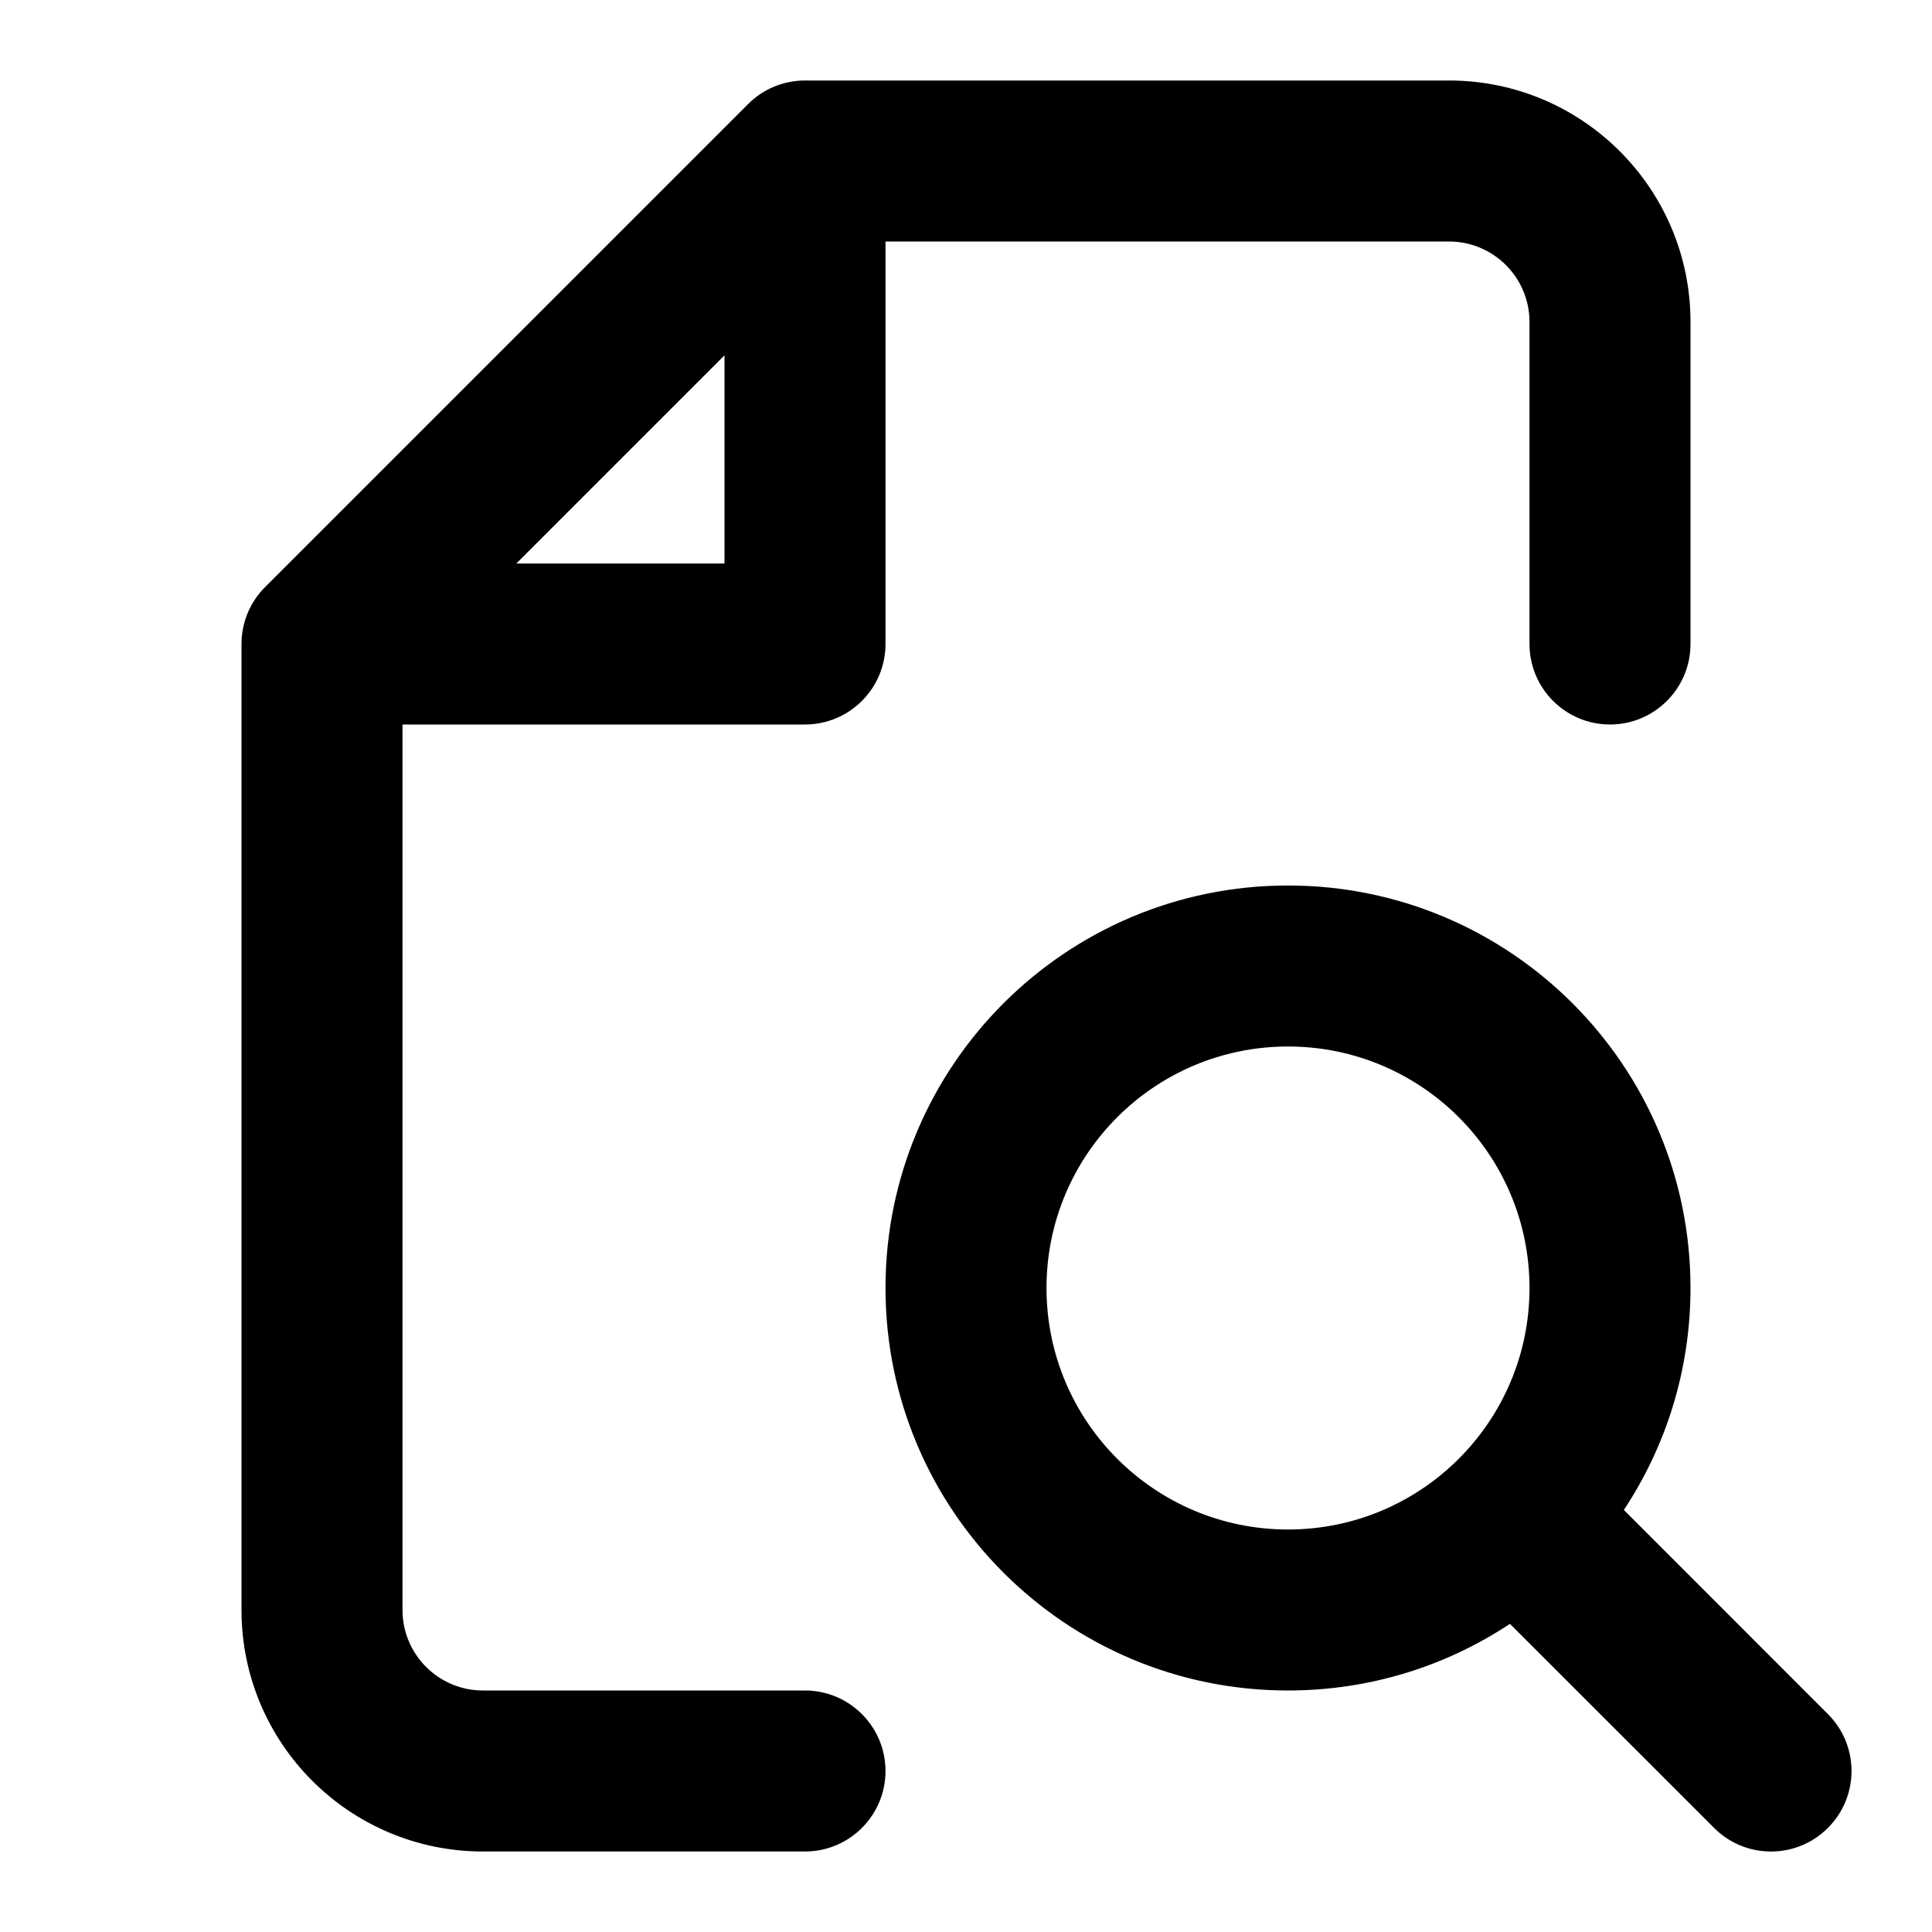
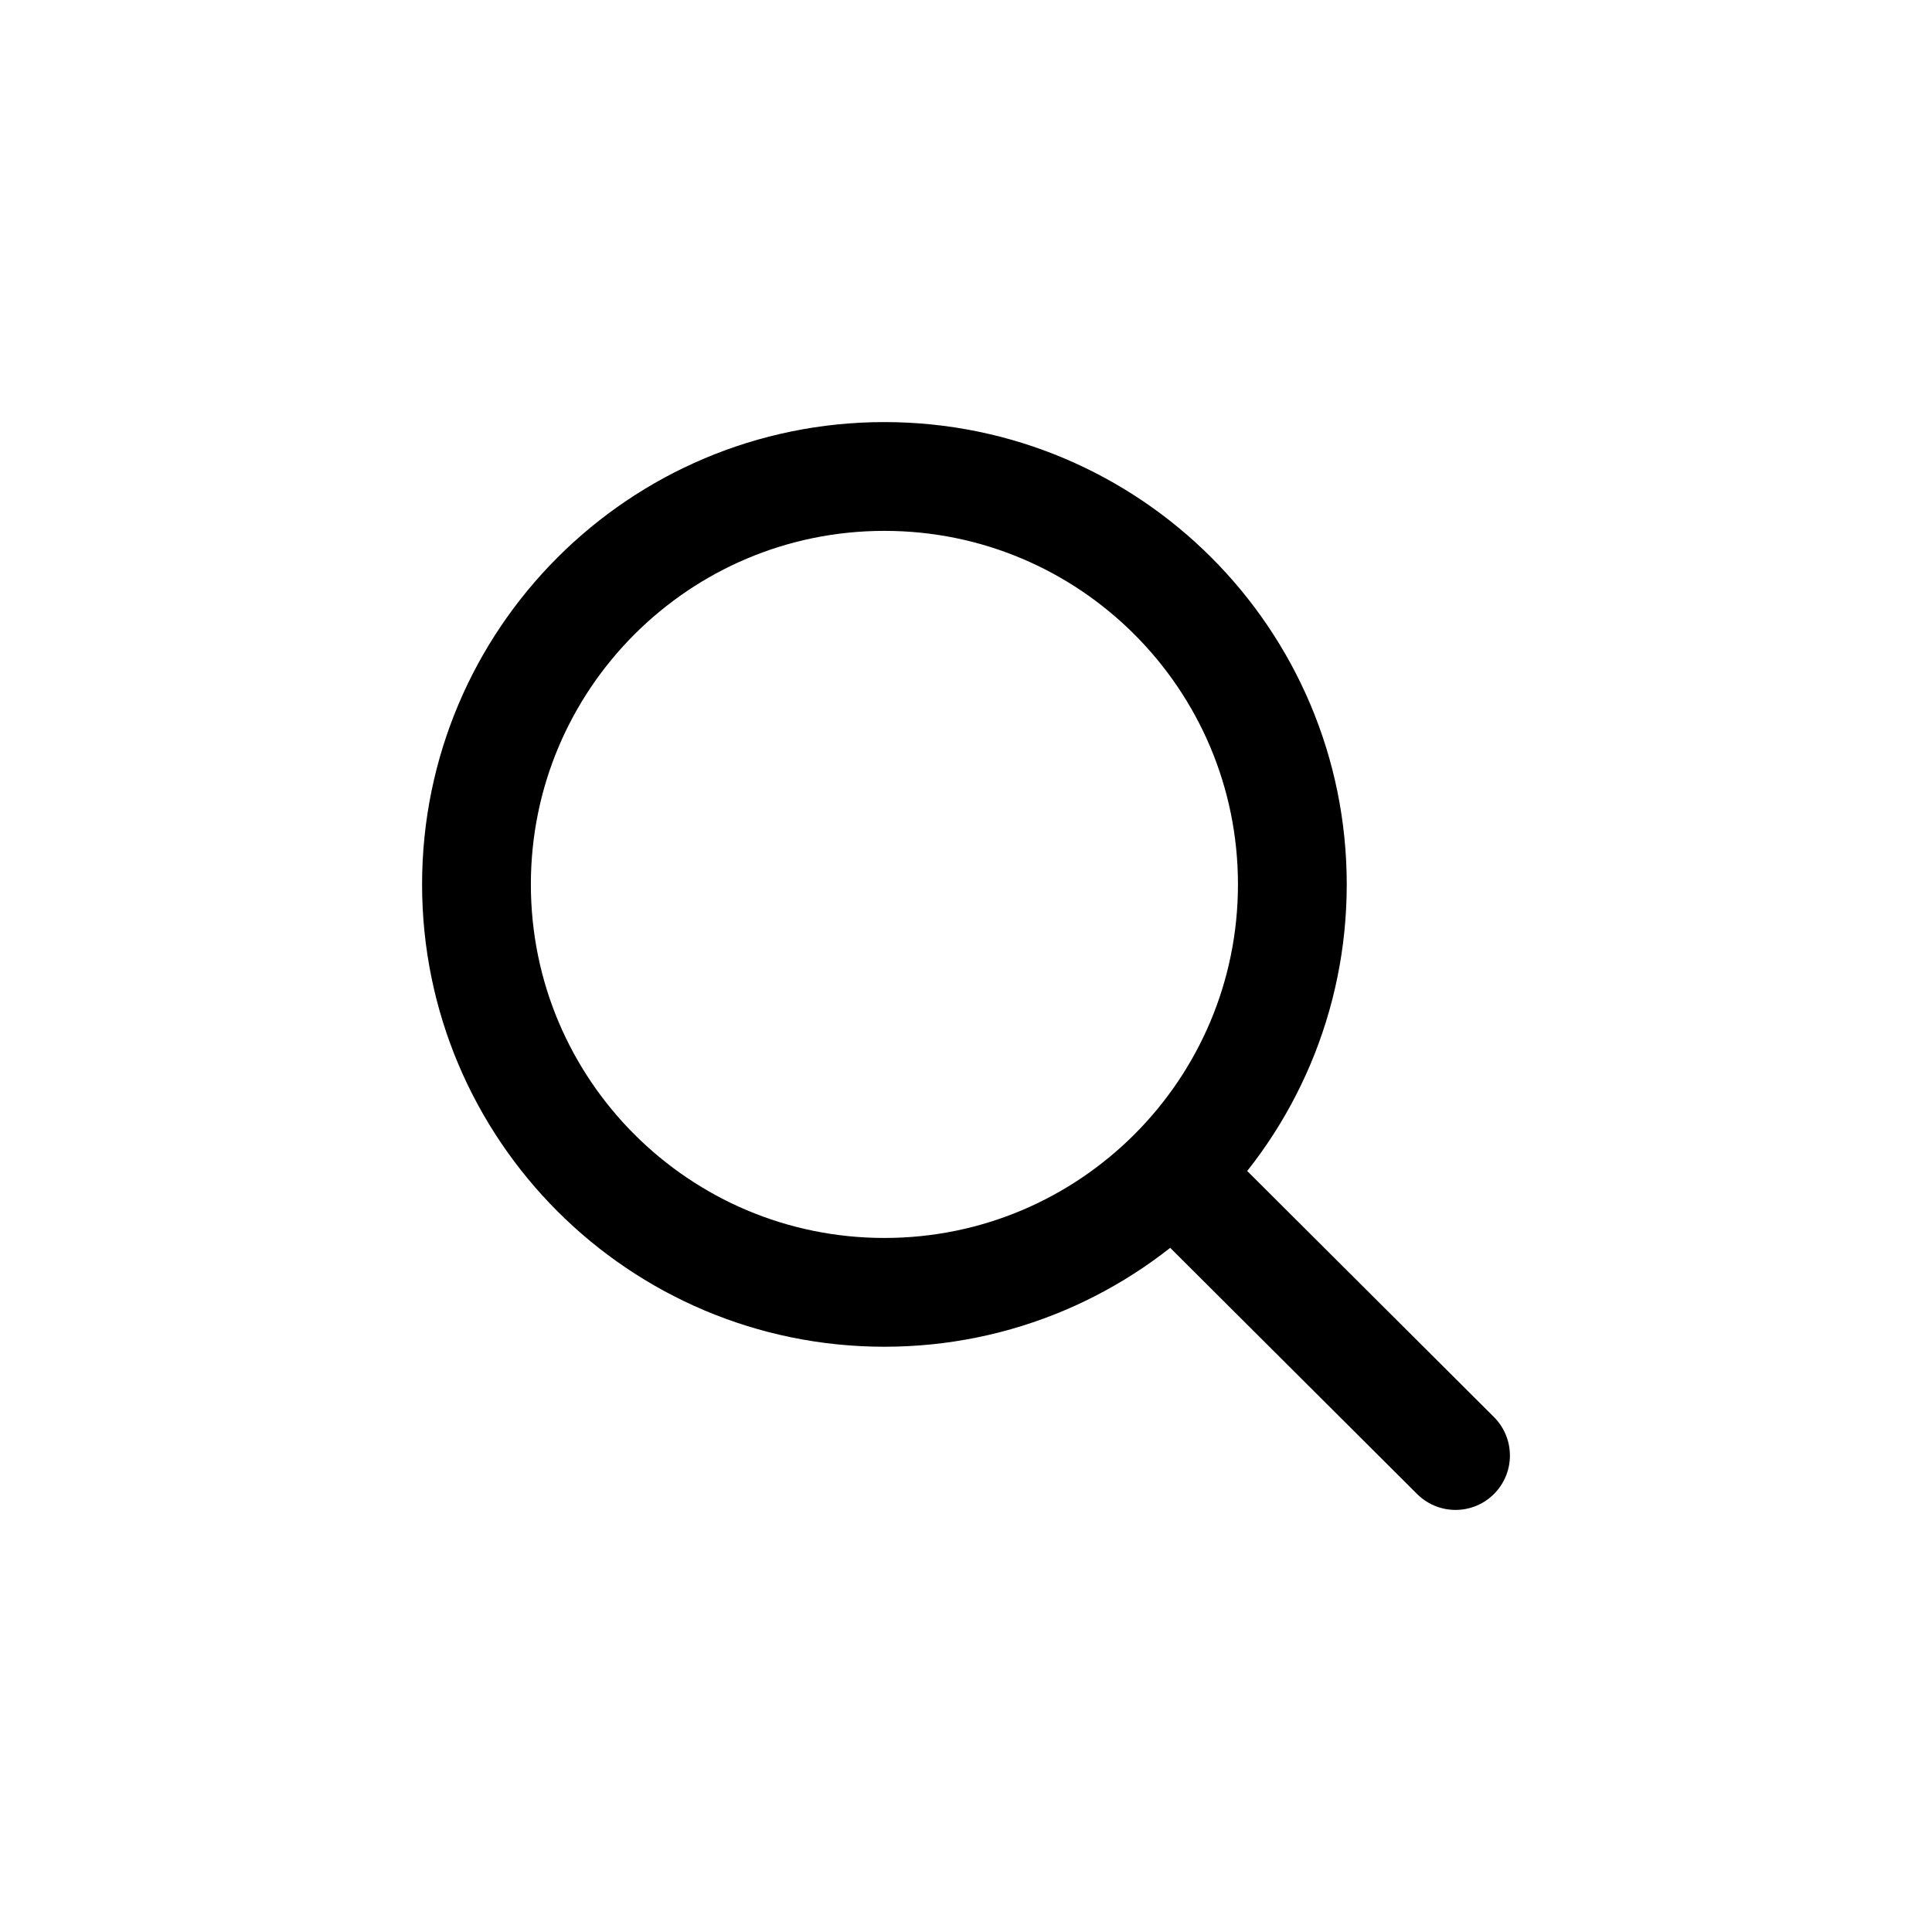
- <svg xmlns="http://www.w3.org/2000/svg" width="50px" height="50px" viewBox="0 0 24 24" fill="none">
-   <path fill-rule="evenodd" clip-rule="evenodd" d="M9.293 1.293C9.48 1.105 9.735 1 10 1H18C19.657 1 21 2.343 21 4V8C21 8.552 20.552 9 20 9C19.448 9 19 8.552 19 8V4C19 3.448 18.552 3 18 3H11V8C11 8.552 10.552 9 10 9H5V20C5 20.552 5.448 21 6 21H10C10.552 21 11 21.448 11 22C11 22.552 10.552 23 10 23H6C4.343 23 3 21.657 3 20V8C3 7.735 3.105 7.48 3.293 7.293L9.293 1.293ZM6.414 7H9V4.414L6.414 7ZM20.172 18.757C20.695 17.967 21 17.019 21 16C21 13.239 18.761 11 16 11C13.239 11 11 13.239 11 16C11 18.761 13.239 21 16 21C17.019 21 17.967 20.695 18.757 20.172L21.293 22.707C21.683 23.098 22.317 23.098 22.707 22.707C23.098 22.317 23.098 21.683 22.707 21.293L20.172 18.757ZM13 16C13 14.343 14.343 13 16 13C17.657 13 19 14.343 19 16C19 17.657 17.657 19 16 19C14.343 19 13 17.657 13 16Z" fill="#000000" />
+ <svg xmlns="http://www.w3.org/2000/svg" width="40px" height="40px" viewBox="-5.76 -5.76 35.52 35.52" fill="none">
+   <g id="SVGRepo_bgCarrier" stroke-width="0" />
+   <g id="SVGRepo_tracerCarrier" stroke-linecap="round" stroke-linejoin="round" />
+   <g id="SVGRepo_iconCarrier">
+     <path d="M15.796 15.811L21 21M18 10.5C18 14.642 14.642 18 10.5 18C6.358 18 3 14.642 3 10.5C3 6.358 6.358 3 10.5 3C14.642 3 18 6.358 18 10.5Z" stroke="#000000" stroke-width="2" stroke-linecap="round" stroke-linejoin="round" />
+   </g>
</svg>
